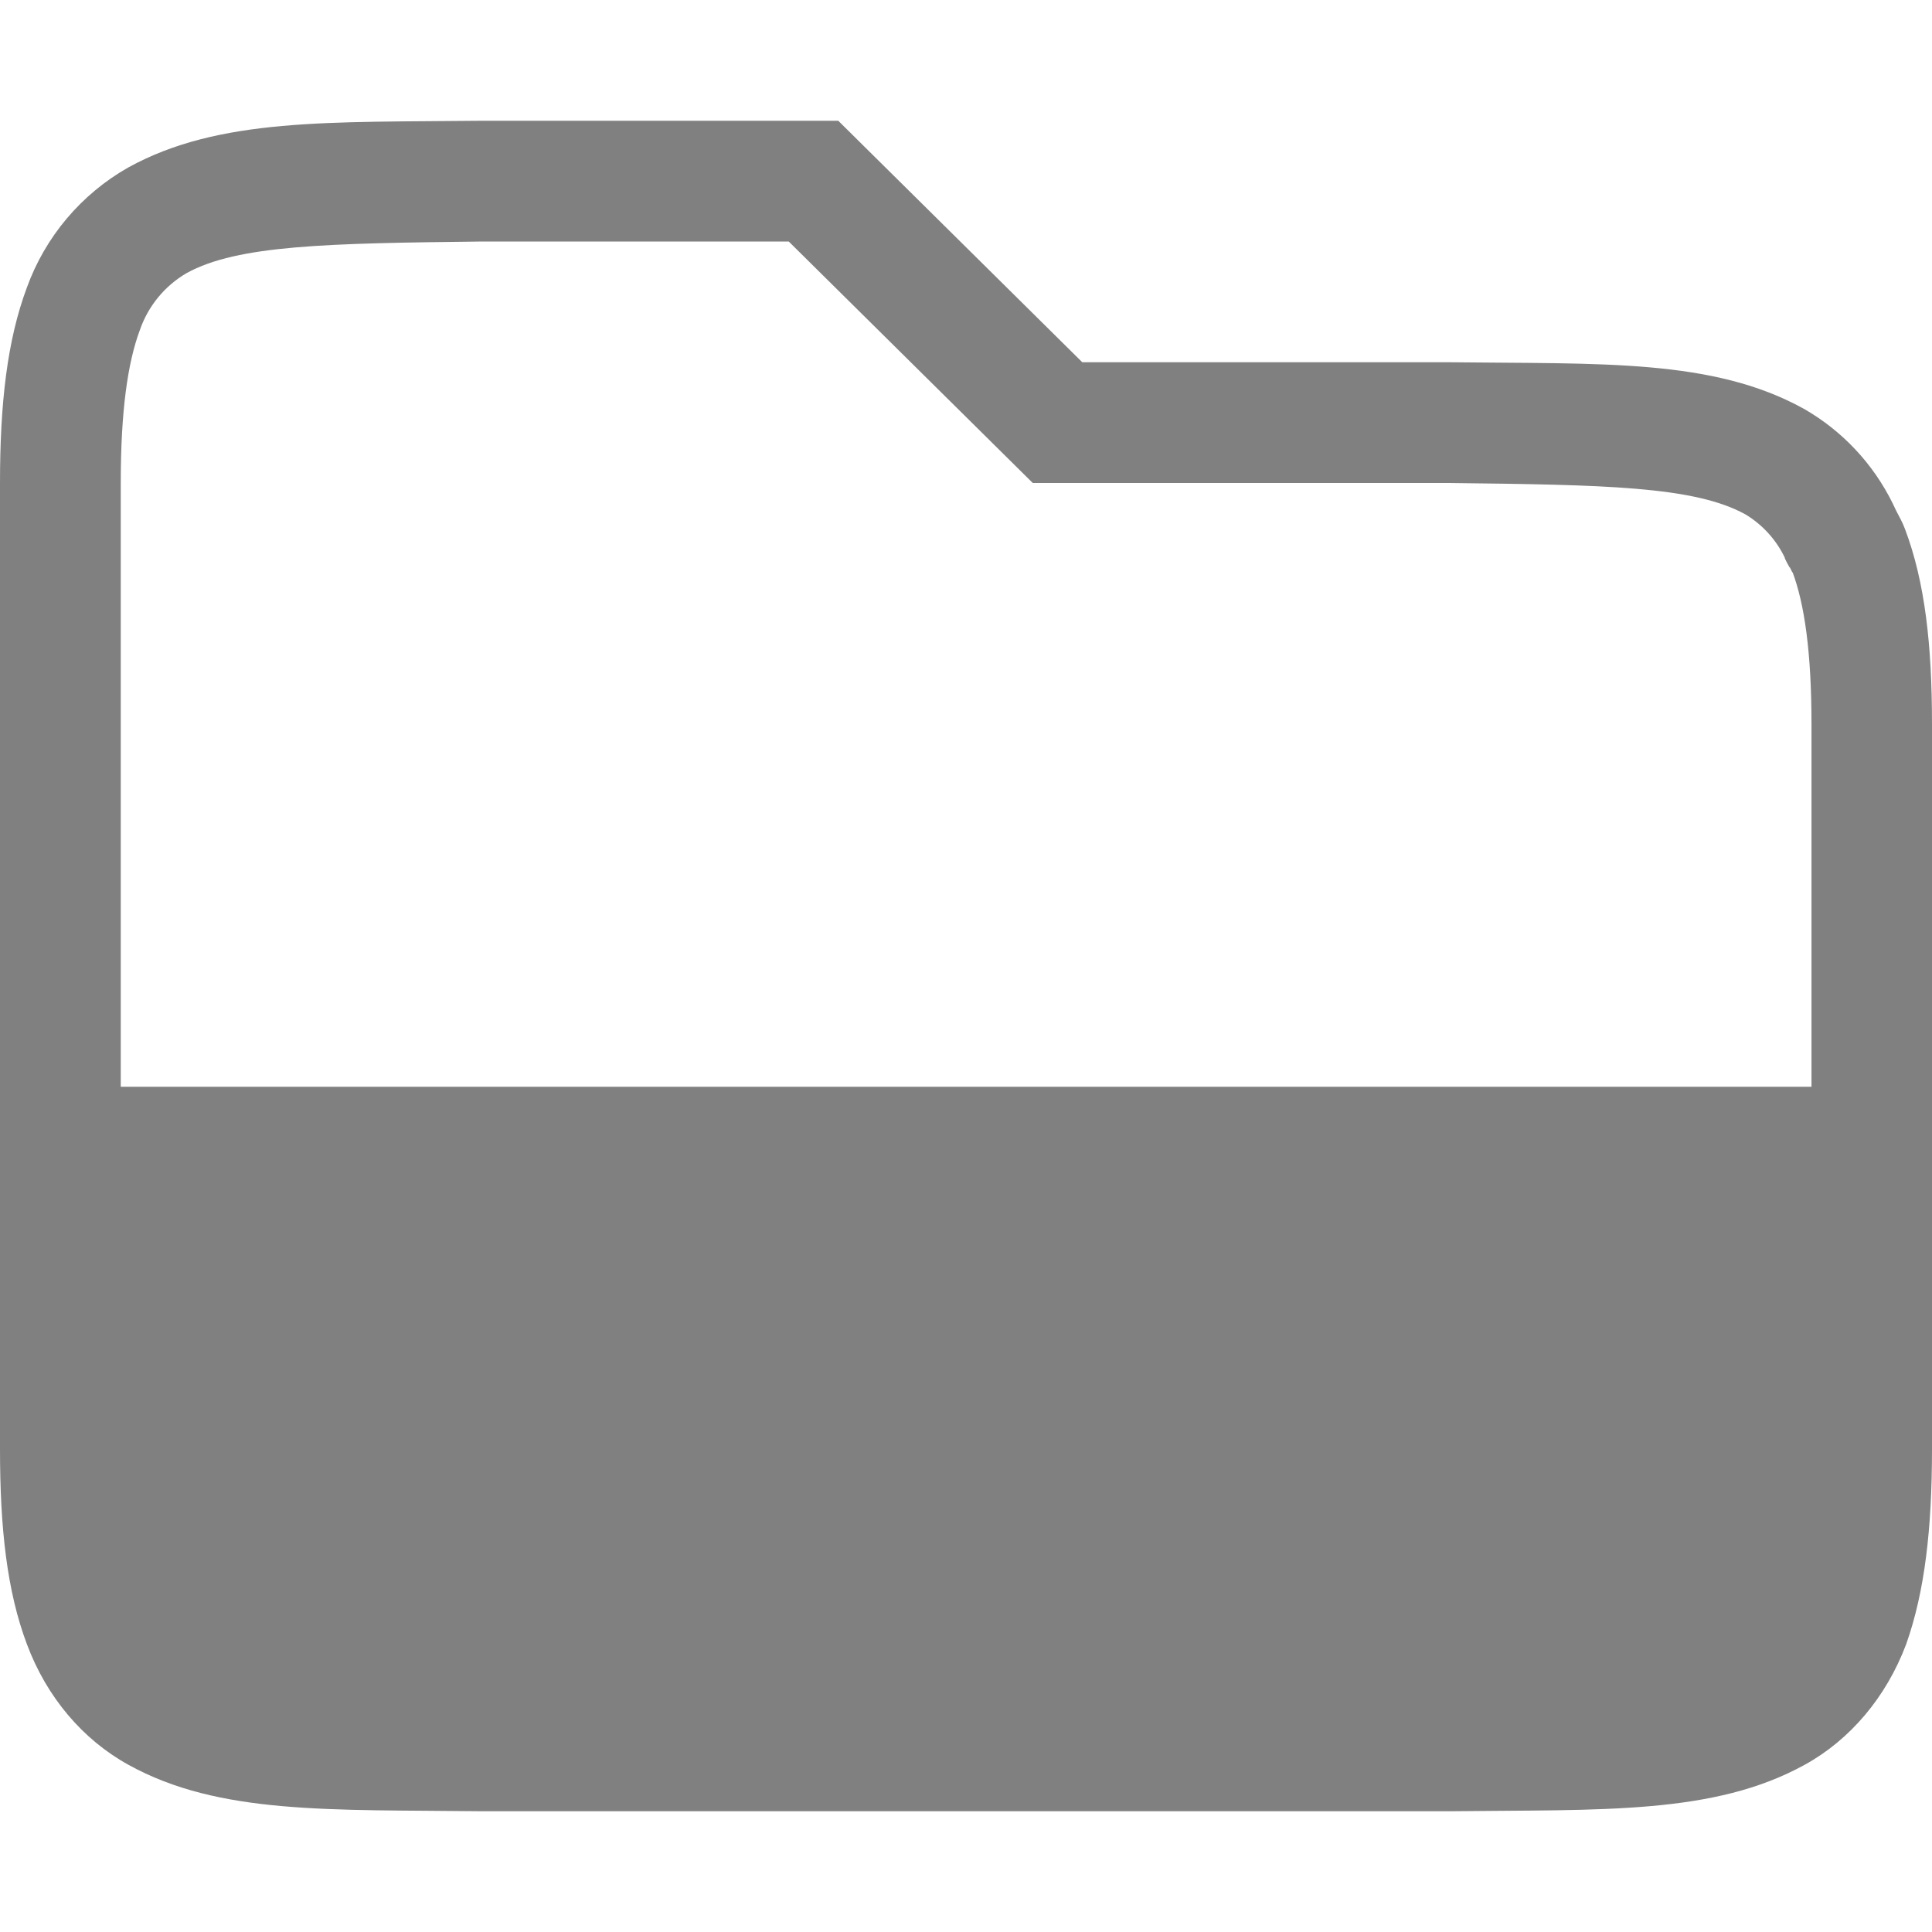
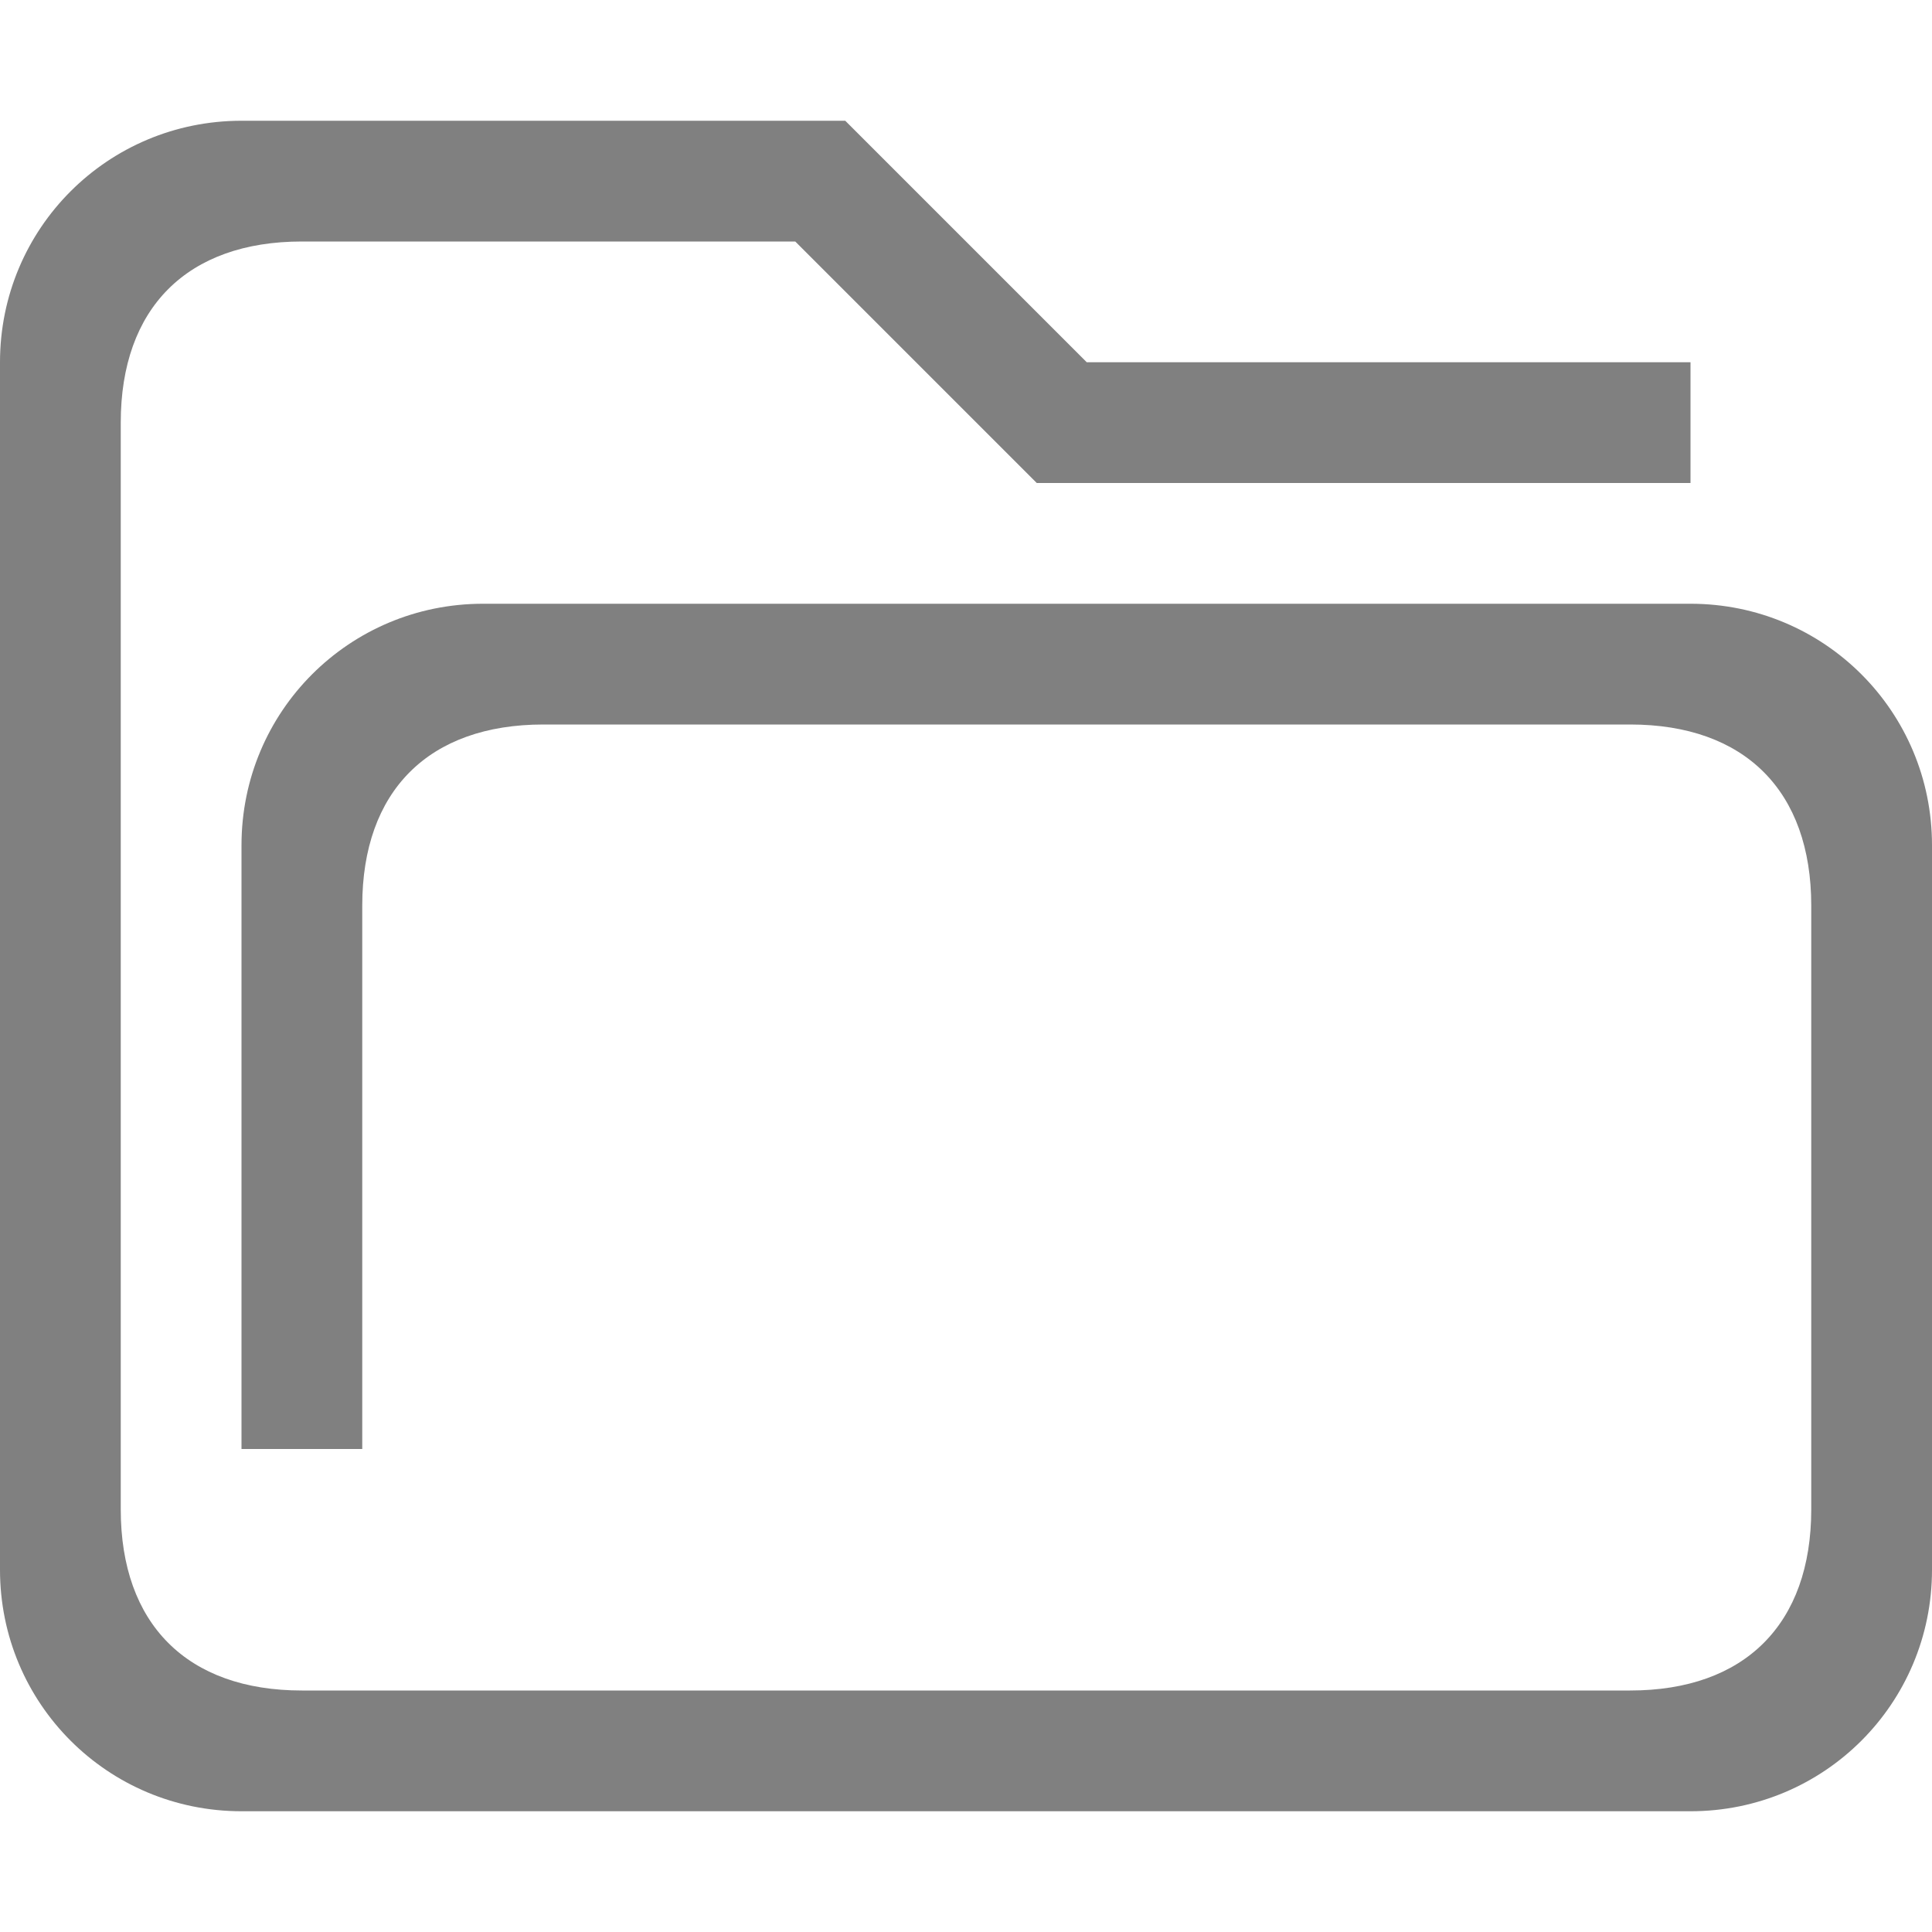
<svg xmlns="http://www.w3.org/2000/svg" viewBox="0 0 16 16">
-   <path d="M3.992 1c-1.257.014-2.177-.028-2.93.387a1.878 1.878 0 0 0-.84.996C.059 2.82 0 3.343 0 4v8c0 .658.058 1.179.223 1.617.164.439.463.79.84.998.752.416 1.673.37 2.931.385h8.02c1.258-.015 2.179.03 2.932-.385.376-.207.675-.56.84-.998.155-.438.214-.96.214-1.617V6c0-.658-.058-1.179-.223-1.617-.02-.055-.048-.104-.074-.154l-.027-.057a1.838 1.838 0 0 0-.738-.787c-.753-.416-1.673-.37-2.932-.385H8.963L6.942 1H3.994zm0 1H6.532l2.021 2H12c1.282.015 2.032.026 2.455.26a.847.847 0 0 1 .33.367c-.016-.03 0 .01.031.064.01.017 0 .002.01.012v.002c.011.022.025.053.018.03.1.266.158.666.158 1.265v3H1V4c0-.599.058-.998.158-1.266a.877.877 0 0 1 .387-.472c.423-.234 1.173-.247 2.45-.262z" fill="gray" font-family="sans-serif" font-weight="400" overflow="visible" style="font-feature-settings:normal;font-variant-alternates:normal;font-variant-caps:normal;font-variant-ligatures:none;font-variant-numeric:normal;font-variant-position:normal;isolation:auto;mix-blend-mode:normal;shape-padding:0;text-decoration-color:#000;text-decoration-line:none;text-decoration-style:solid;text-indent:0;text-transform:none" white-space="normal" />
+   <path d="M2 1C.892 1 0 1.892 0 3v10c0 1.108.892 2 2 2h12c1.108 0 2-.892 2-2V7c0-1.108-.892-2-2-2H4c-1.108 0-2 .892-2 2v5h1V7.5C3 6.55 3.55 6 4.5 6h9c.95 0 1.5.55 1.5 1.5v5c0 .95-.55 1.5-1.5 1.5h-11c-.95 0-1.5-.55-1.5-1.5v-9C1 2.55 1.55 2 2.5 2h4.086l2 2H14V3H9L7 1Z" fill="gray" />
</svg>
